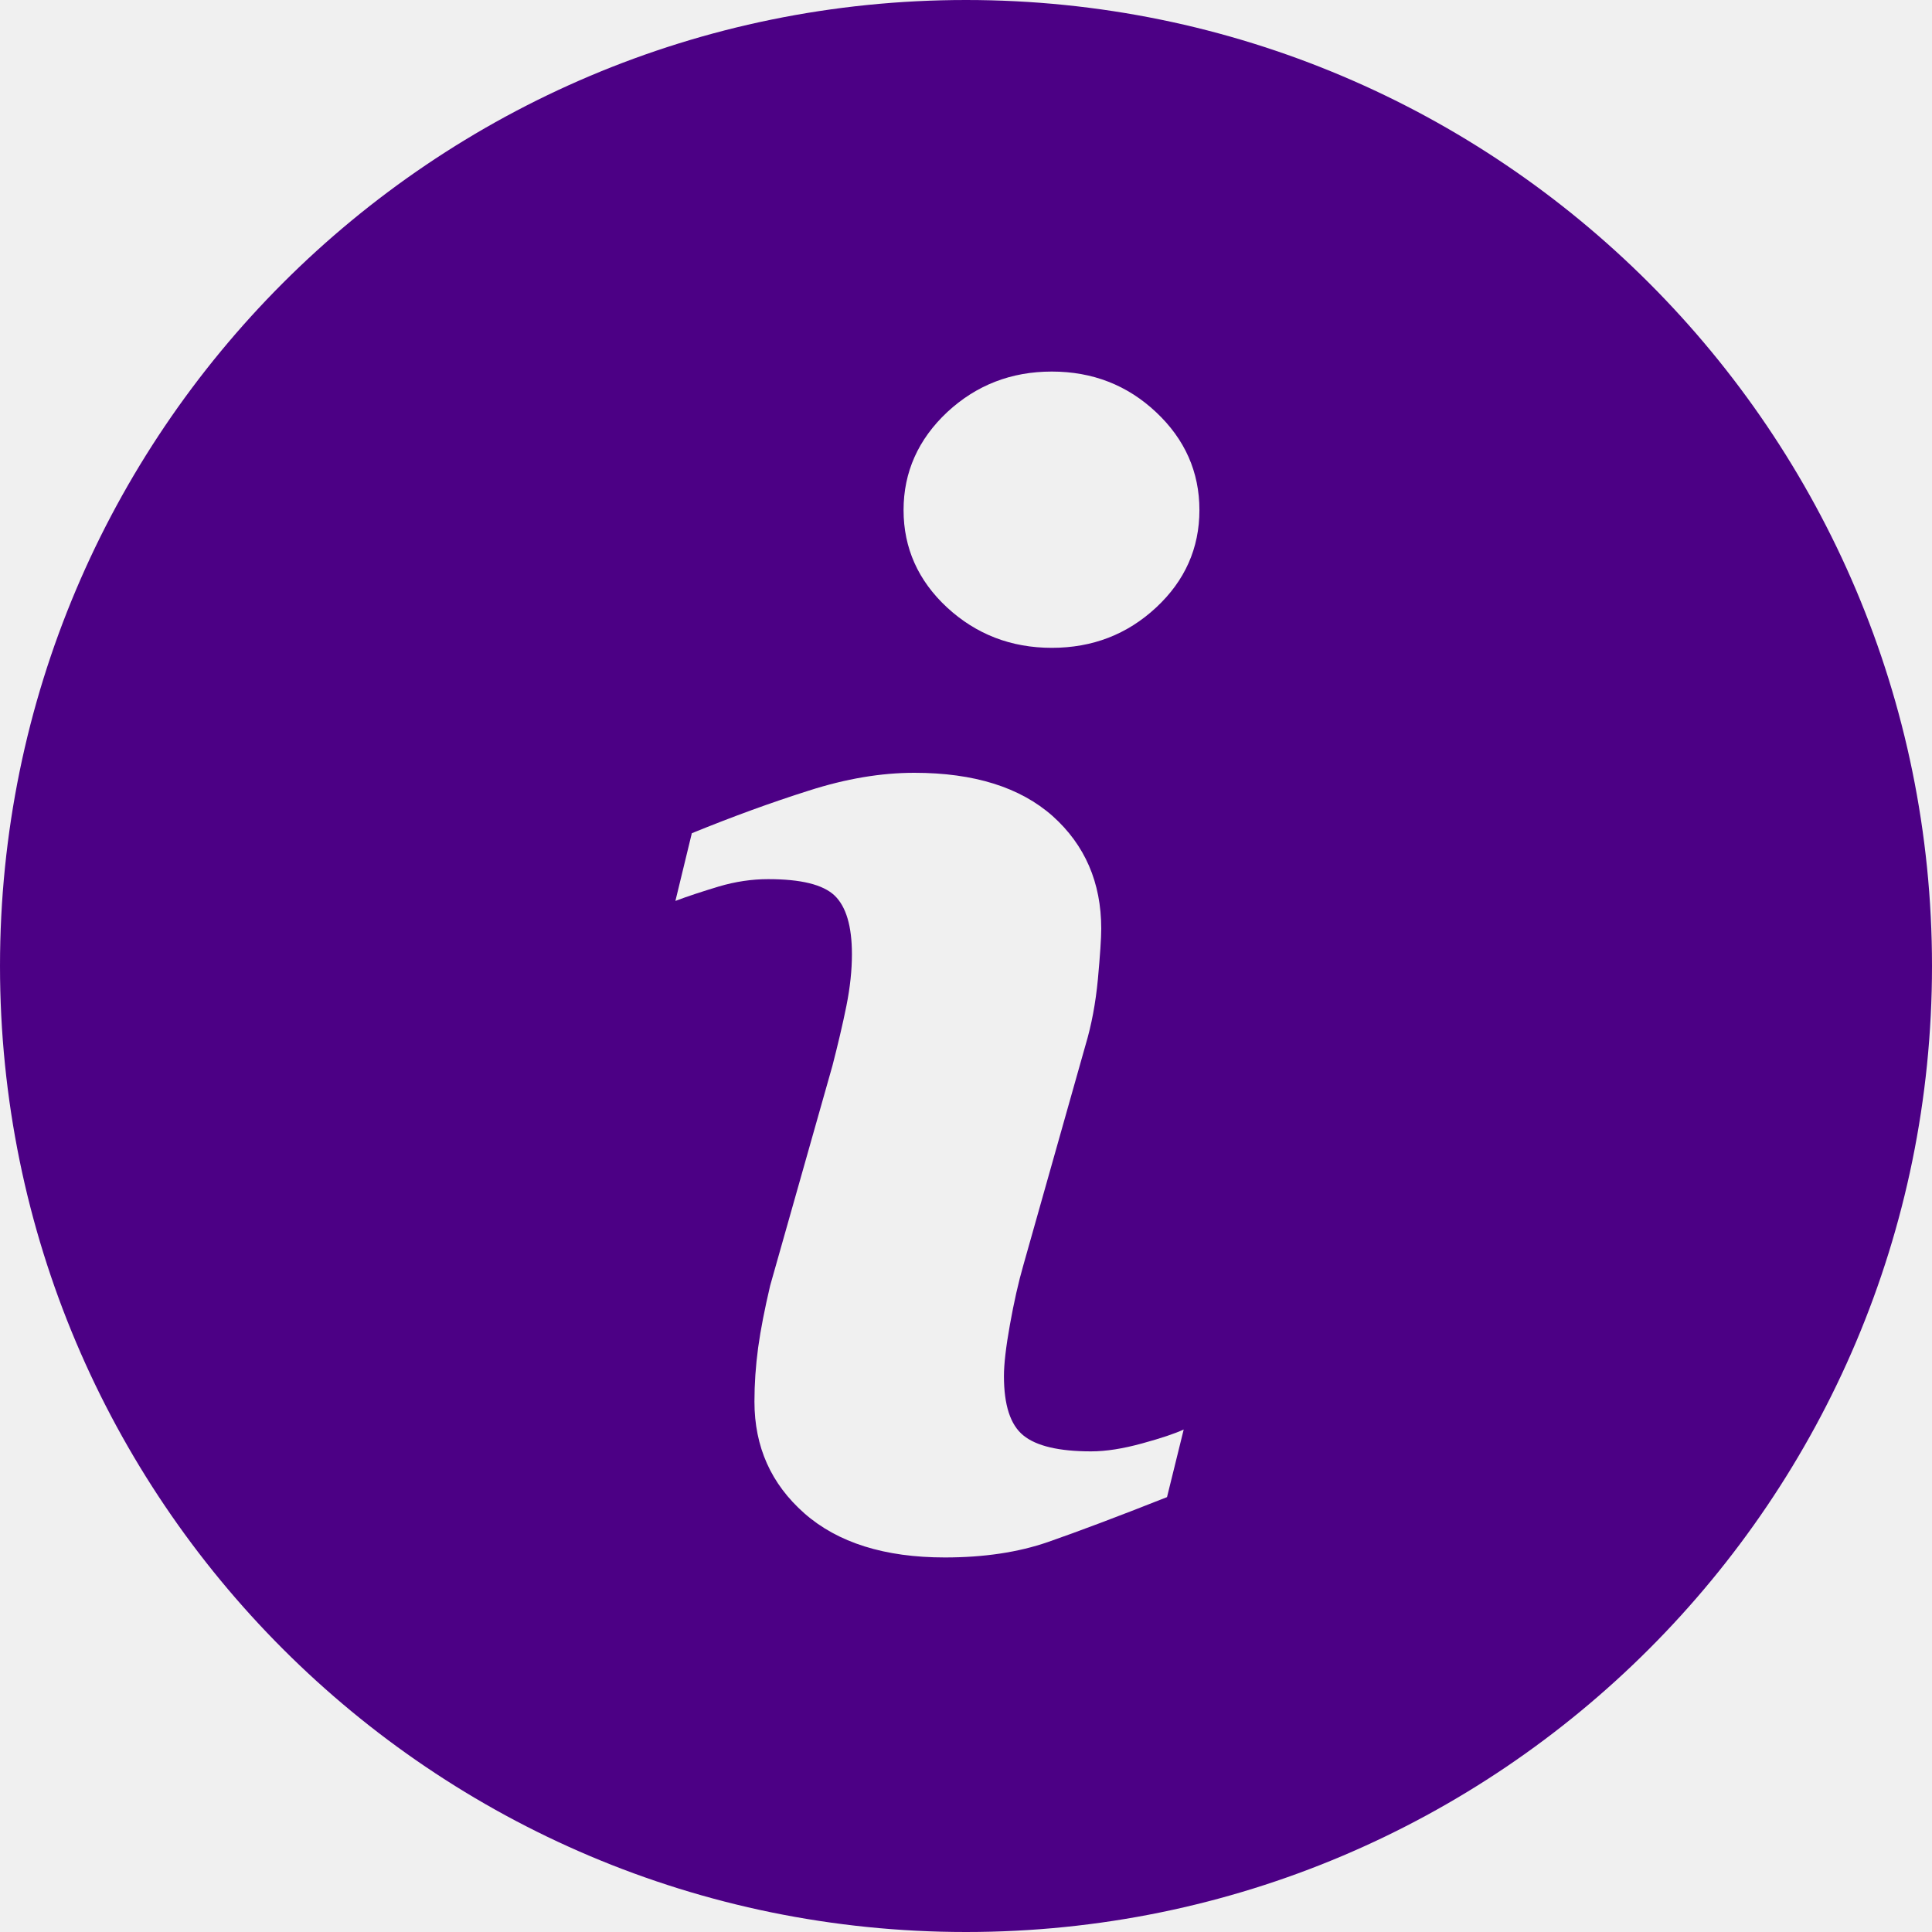
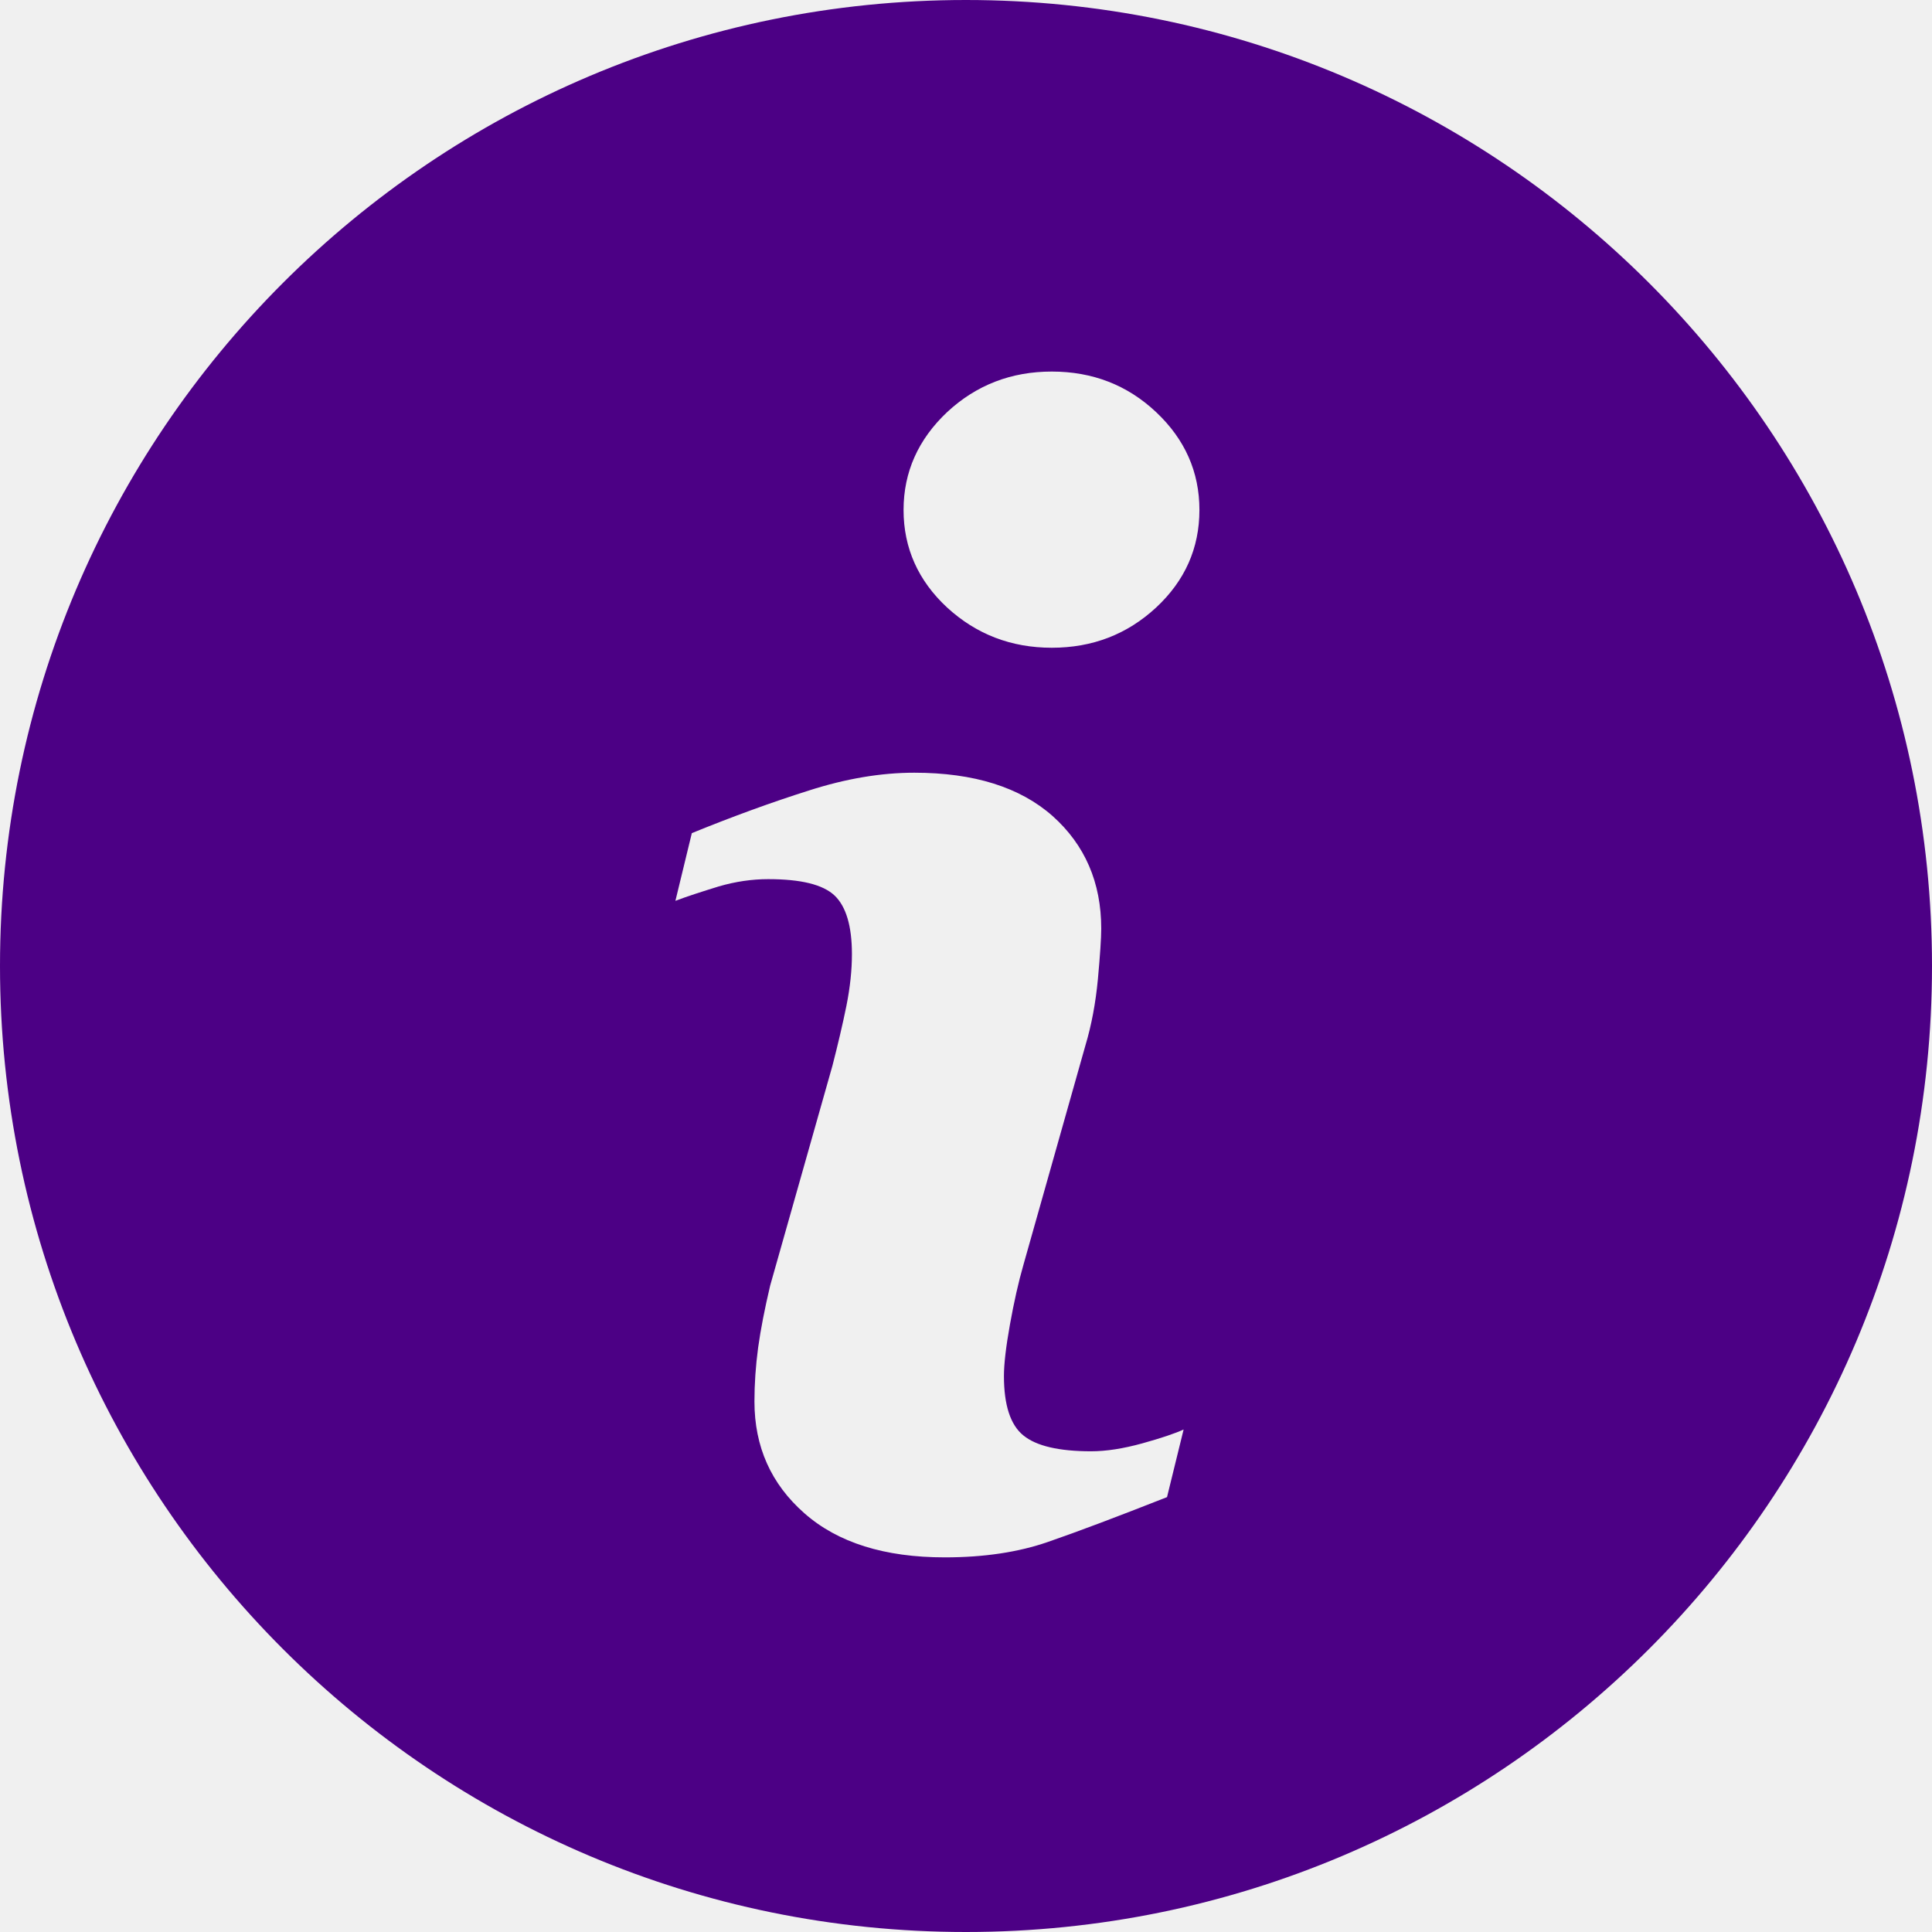
<svg xmlns="http://www.w3.org/2000/svg" width="22" height="22" viewBox="0 0 22 22" fill="none">
-   <g id="Frame" clip-path="url(#clip0_2_493)">
-     <g id="Group">
-       <g id="Group_2">
-         <path id="Vector" d="M11 0C4.925 0 3.05176e-05 4.926 3.05176e-05 11C3.05176e-05 17.074 4.925 22 11 22C17.074 22 22 17.074 22 11C22 4.926 17.074 0 11 0ZM13.289 17.048C12.723 17.272 12.273 17.441 11.934 17.559C11.597 17.676 11.205 17.735 10.759 17.735C10.074 17.735 9.54 17.567 9.16 17.233C8.78 16.898 8.591 16.475 8.591 15.96C8.591 15.759 8.605 15.555 8.633 15.346C8.662 15.137 8.708 14.903 8.77 14.639L9.479 12.136C9.541 11.896 9.595 11.668 9.638 11.455C9.681 11.241 9.701 11.045 9.701 10.866C9.701 10.547 9.635 10.324 9.504 10.198C9.371 10.072 9.12 10.011 8.747 10.011C8.564 10.011 8.376 10.038 8.184 10.095C7.993 10.153 7.827 10.207 7.691 10.259L7.878 9.488C8.342 9.299 8.786 9.137 9.21 9.003C9.633 8.867 10.034 8.8 10.411 8.8C11.092 8.8 11.617 8.965 11.987 9.293C12.354 9.622 12.54 10.049 12.54 10.575C12.54 10.683 12.527 10.875 12.502 11.149C12.476 11.424 12.429 11.674 12.36 11.904L11.655 14.4C11.597 14.6 11.546 14.829 11.5 15.085C11.454 15.341 11.432 15.537 11.432 15.668C11.432 16 11.505 16.226 11.654 16.346C11.801 16.466 12.059 16.527 12.424 16.527C12.597 16.527 12.789 16.496 13.007 16.436C13.223 16.377 13.38 16.324 13.479 16.278L13.289 17.048ZM13.165 6.918C12.836 7.224 12.44 7.377 11.977 7.377C11.515 7.377 11.117 7.224 10.785 6.918C10.456 6.613 10.289 6.242 10.289 5.808C10.289 5.375 10.457 5.002 10.785 4.694C11.117 4.385 11.515 4.231 11.977 4.231C12.44 4.231 12.837 4.385 13.165 4.694C13.493 5.002 13.658 5.375 13.658 5.808C13.658 6.242 13.493 6.613 13.165 6.918Z" fill="#4C0085" />
-       </g>
-     </g>
-   </g>
-   <defs>
-     <clipPath id="clip0_2_493">
-       <rect width="22" height="22" fill="white" transform="translate(3.05176e-05 0.000488281)" />
-     </clipPath>
-   </defs>
+   <defs />
+   <path id="Vector" d="M10.999 0C4.925 0 0 4.925 0 10.999C0 17.074 4.925 22 10.999 22C17.074 22 22 17.074 22 10.999C22 4.925 17.074 0 10.999 0ZM13.289 17.048C12.723 17.271 12.273 17.441 11.934 17.558C11.597 17.675 11.205 17.734 10.759 17.734C10.074 17.734 9.54 17.567 9.16 17.232C8.78 16.898 8.591 16.474 8.591 15.959C8.591 15.759 8.605 15.554 8.633 15.345C8.662 15.137 8.708 14.902 8.77 14.639L9.479 12.136C9.541 11.895 9.595 11.667 9.638 11.455C9.681 11.241 9.701 11.044 9.701 10.865C9.701 10.547 9.635 10.323 9.504 10.198C9.371 10.072 9.12 10.011 8.747 10.011C8.564 10.011 8.376 10.038 8.184 10.094C7.993 10.153 7.827 10.206 7.691 10.258L7.878 9.487C8.342 9.298 8.786 9.136 9.21 9.002C9.633 8.866 10.034 8.799 10.411 8.799C11.092 8.799 11.617 8.965 11.987 9.293C12.354 9.621 12.54 10.049 12.54 10.574C12.54 10.683 12.527 10.875 12.502 11.149C12.476 11.423 12.429 11.674 12.36 11.904L11.655 14.399C11.597 14.6 11.546 14.829 11.5 15.085C11.454 15.341 11.432 15.536 11.432 15.668C11.432 15.999 11.505 16.226 11.654 16.346C11.801 16.466 12.059 16.526 12.424 16.526C12.597 16.526 12.789 16.496 13.007 16.436C13.223 16.376 13.38 16.323 13.478 16.278L13.289 17.048ZM13.165 6.918C12.836 7.223 12.44 7.376 11.977 7.376C11.515 7.376 11.117 7.223 10.785 6.918C10.456 6.613 10.289 6.241 10.289 5.807C10.289 5.374 10.457 5.002 10.785 4.693C11.117 4.384 11.515 4.231 11.977 4.231C12.44 4.231 12.837 4.384 13.165 4.693C13.493 5.002 13.658 5.374 13.658 5.807C13.658 6.242 13.493 6.613 13.165 6.918Z" fill="#4C0085" fill-opacity="1" fill-rule="nonzero" />
</svg>
